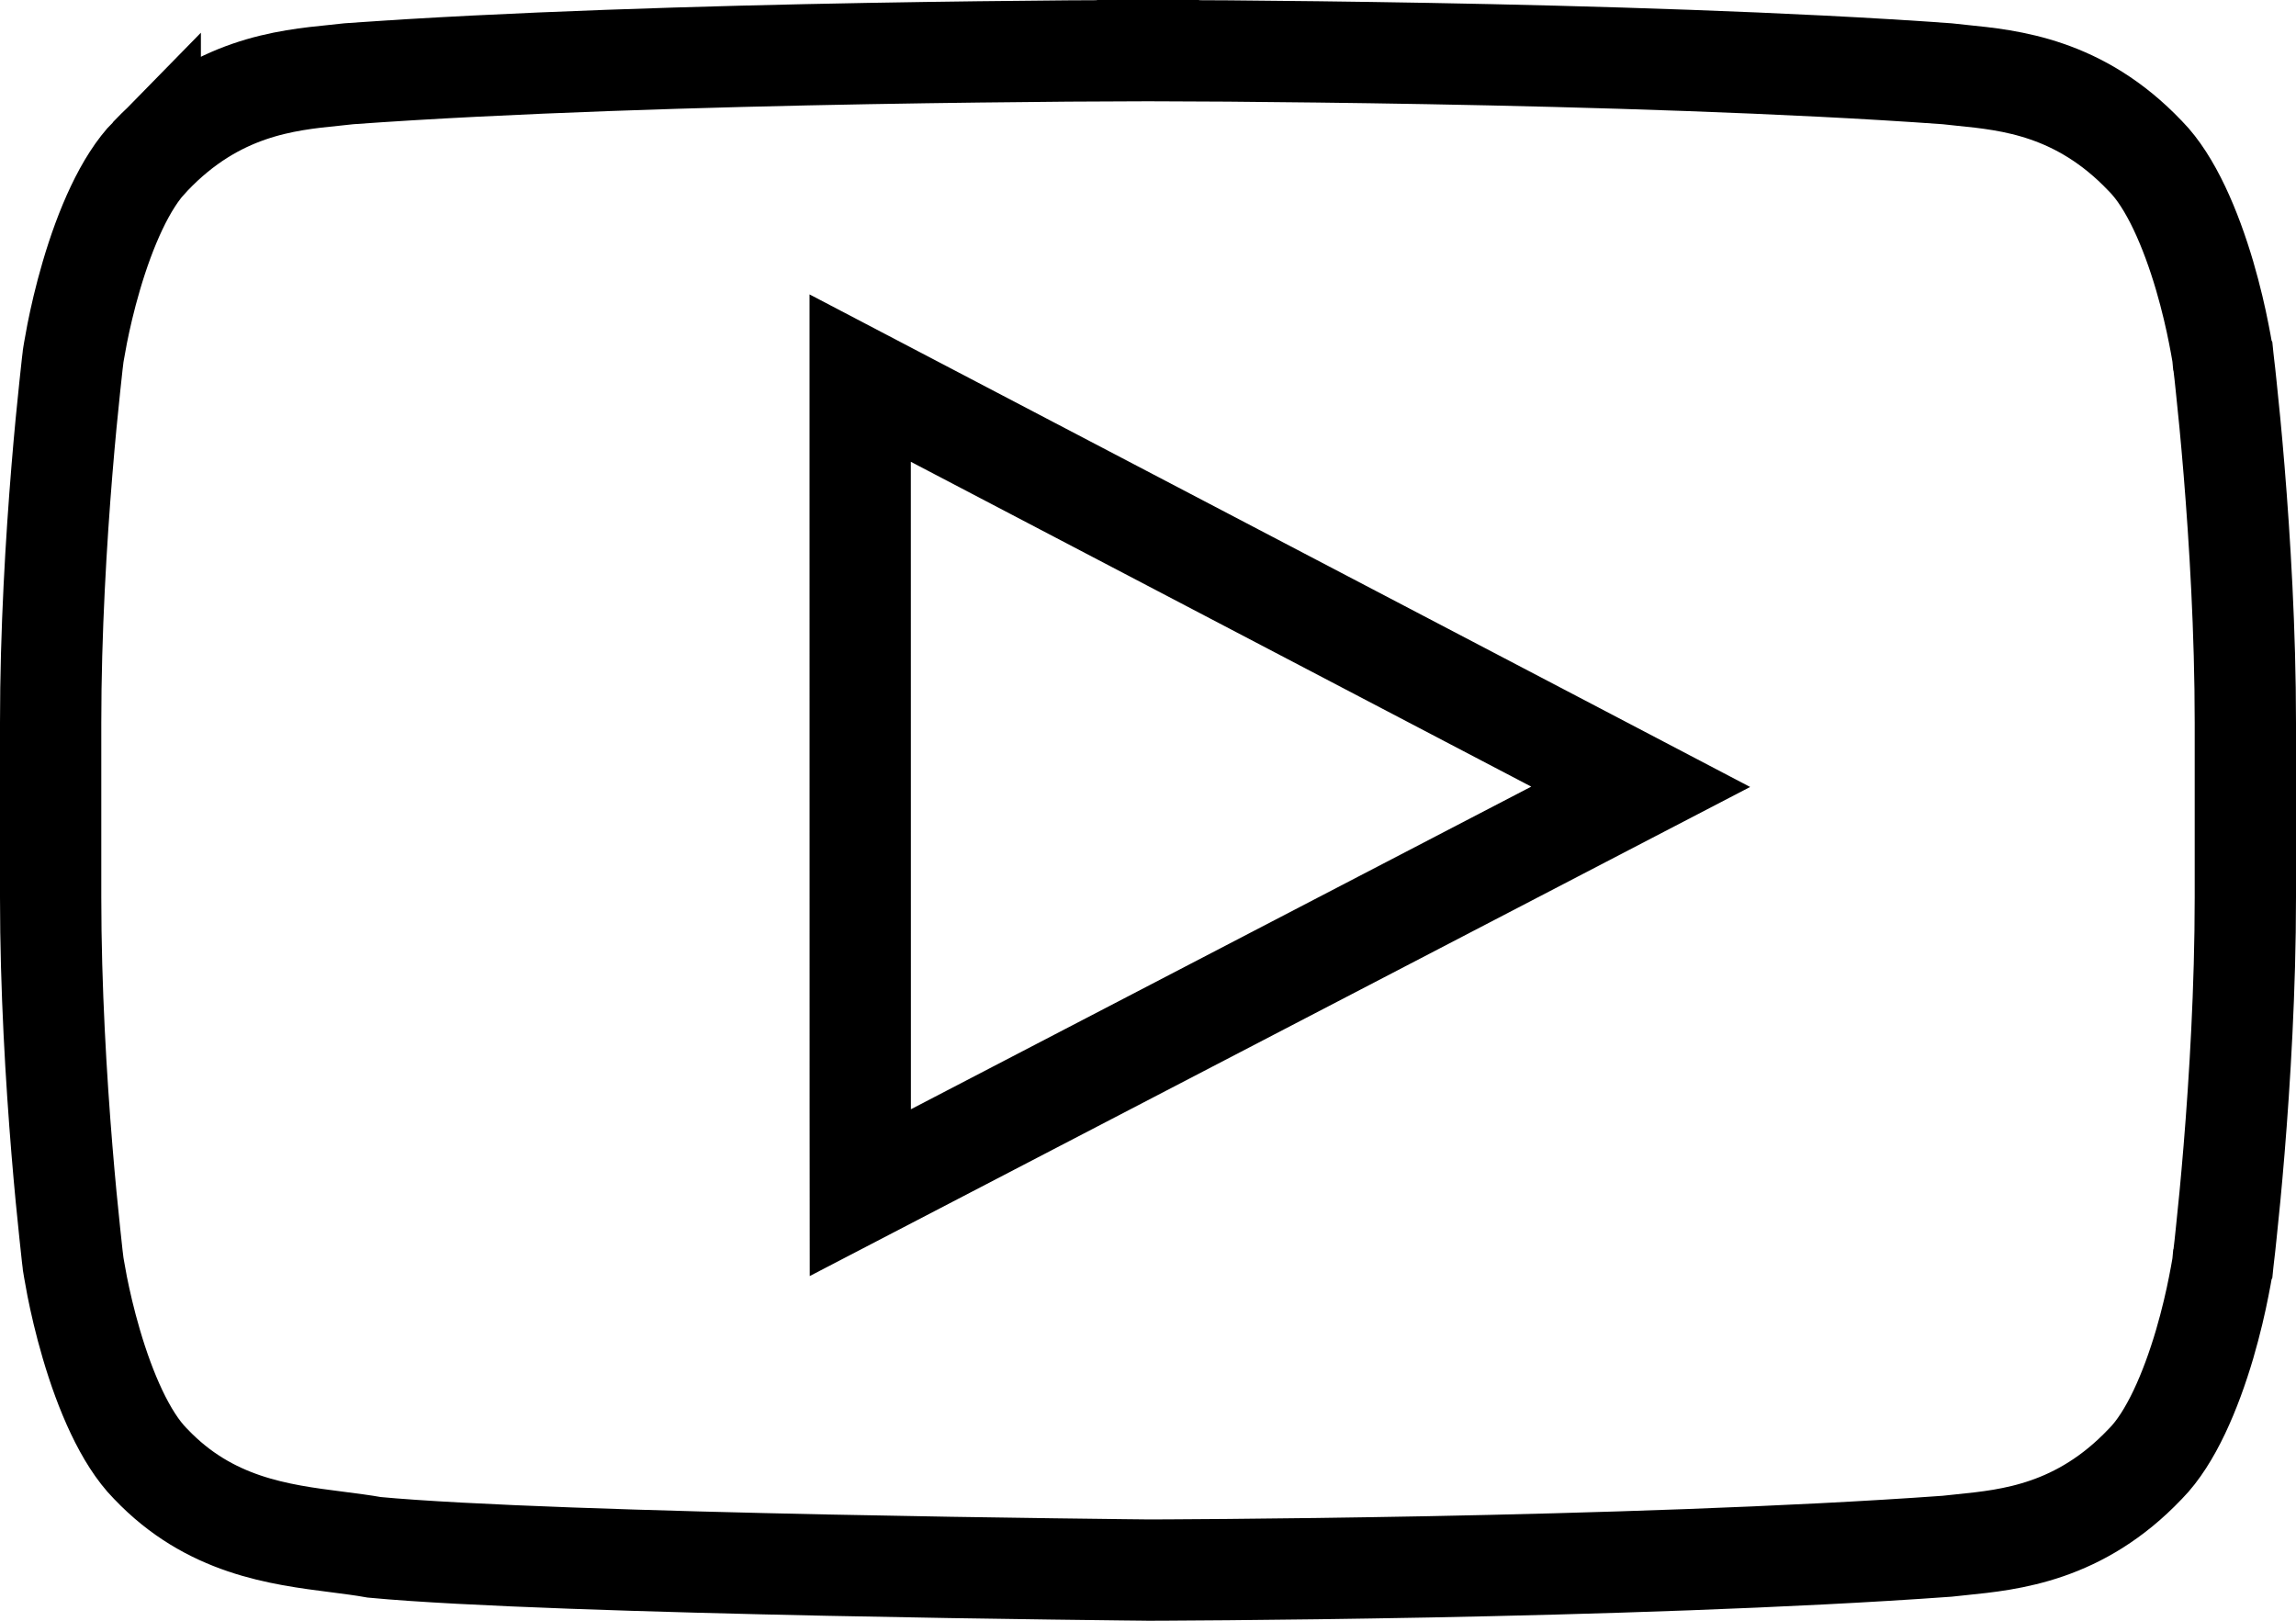
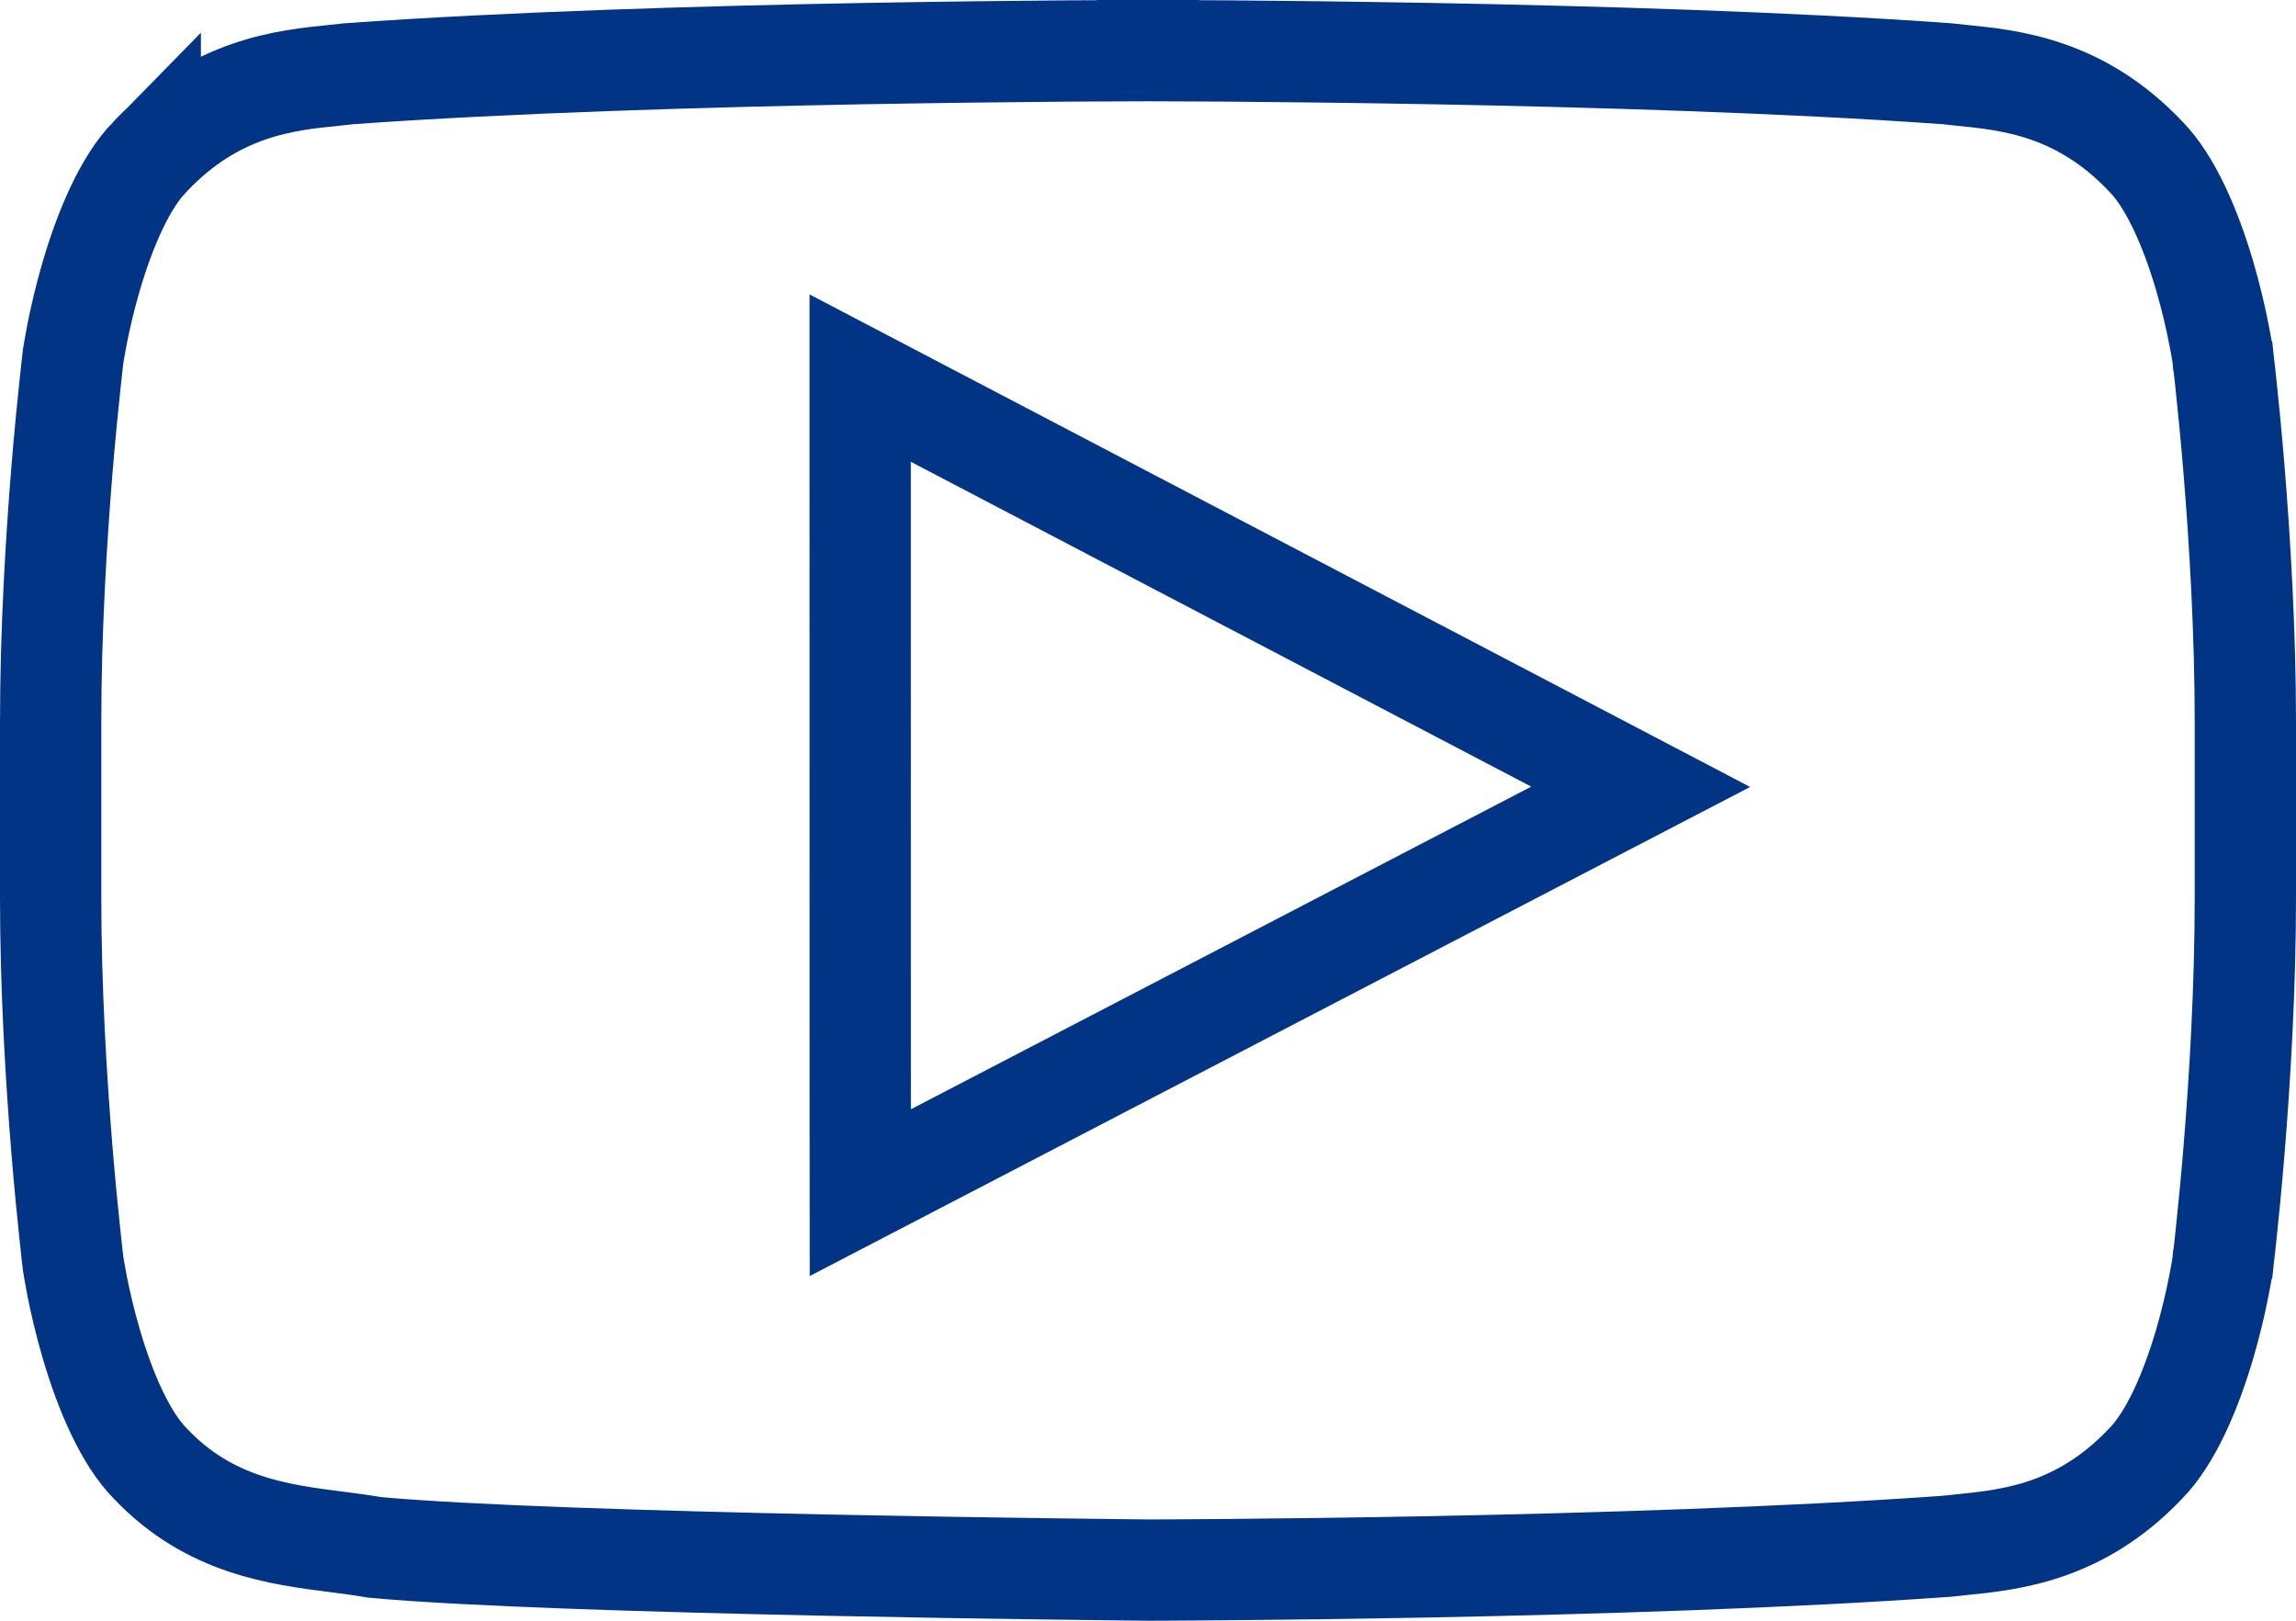
<svg xmlns="http://www.w3.org/2000/svg" width="34" height="24" viewBox="0 0 34 24" fill="none">
-   <path d="M12.739 16.426L12.74 17.661L13.836 17.091L23.021 12.314L24.296 11.651L23.023 10.984L13.836 6.174L12.738 5.599L12.738 6.838L12.739 16.426ZM32.917 18.711L32.916 18.713L32.915 18.724C32.913 18.738 32.909 18.761 32.904 18.791C32.894 18.85 32.878 18.938 32.856 19.048C32.813 19.269 32.744 19.573 32.647 19.905C32.441 20.604 32.145 21.295 31.774 21.672L31.774 21.672L31.765 21.681C30.8 22.696 29.77 22.801 29.049 22.874C28.973 22.882 28.9 22.889 28.831 22.897C26.475 23.067 23.524 23.156 21.152 23.202C19.965 23.224 18.926 23.237 18.184 23.243C17.813 23.246 17.517 23.248 17.313 23.249L17.079 23.25L17.019 23.25L17.004 23.25L17.001 23.25L16.982 23.25L16.908 23.249L16.623 23.246C16.377 23.243 16.021 23.239 15.586 23.233C14.716 23.222 13.528 23.203 12.256 23.177C9.716 23.124 6.883 23.039 5.543 22.913C5.371 22.882 5.186 22.859 4.993 22.834C4.131 22.724 3.103 22.594 2.234 21.681L2.234 21.681L2.225 21.672C1.854 21.295 1.558 20.604 1.353 19.905C1.255 19.573 1.187 19.269 1.143 19.049C1.122 18.939 1.106 18.851 1.096 18.791C1.091 18.761 1.088 18.739 1.085 18.724L1.083 18.712L1.081 18.691L1.07 18.602C1.061 18.523 1.048 18.407 1.033 18.258C1.001 17.961 0.959 17.535 0.917 17.024C0.833 16 0.75 14.642 0.75 13.289V10.7C0.75 9.347 0.833 7.989 0.917 6.964C0.959 6.453 1.001 6.028 1.033 5.73C1.048 5.582 1.061 5.466 1.07 5.387L1.081 5.297L1.083 5.277L1.085 5.264C1.088 5.25 1.091 5.227 1.096 5.197C1.106 5.138 1.122 5.05 1.143 4.94C1.187 4.719 1.255 4.415 1.353 4.083C1.558 3.384 1.854 2.693 2.225 2.316L2.225 2.317L2.234 2.307C3.202 1.291 4.233 1.187 4.954 1.115C5.029 1.107 5.101 1.1 5.169 1.092C7.524 0.922 10.473 0.836 12.843 0.793C14.029 0.772 15.067 0.761 15.809 0.755C16.179 0.753 16.476 0.751 16.679 0.751L16.912 0.75L16.973 0.75L16.988 0.75L16.991 0.75L16.992 0.75H16.992L16.993 0V0.75H17.007V0L17.008 0.75H17.008L17.009 0.75L17.012 0.75L17.027 0.75L17.088 0.75L17.321 0.751C17.524 0.751 17.821 0.753 18.192 0.755C18.933 0.761 19.971 0.772 21.157 0.793C23.527 0.836 26.476 0.922 28.831 1.092C28.899 1.1 28.971 1.107 29.046 1.115C29.766 1.187 30.798 1.291 31.765 2.307L31.765 2.307L31.774 2.316C32.145 2.693 32.441 3.384 32.647 4.083C32.744 4.415 32.813 4.719 32.856 4.94C32.878 5.05 32.894 5.138 32.904 5.198C32.909 5.227 32.913 5.25 32.915 5.264L32.916 5.275L32.917 5.277L32.919 5.297L32.929 5.387C32.939 5.466 32.952 5.582 32.967 5.73C32.999 6.028 33.041 6.453 33.083 6.964C33.167 7.989 33.25 9.347 33.25 10.7V13.289C33.25 14.642 33.167 16 33.083 17.024C33.041 17.535 32.999 17.961 32.967 18.258C32.952 18.407 32.939 18.523 32.929 18.602L32.919 18.691L32.917 18.711Z" stroke="black" stroke-width="1.5" />
+   <path d="M12.739 16.426L12.74 17.661L13.836 17.091L23.021 12.314L24.296 11.651L23.023 10.984L13.836 6.174L12.738 5.599L12.738 6.838L12.739 16.426ZM32.917 18.711L32.916 18.713L32.915 18.724C32.913 18.738 32.909 18.761 32.904 18.791C32.894 18.85 32.878 18.938 32.856 19.048C32.813 19.269 32.744 19.573 32.647 19.905C32.441 20.604 32.145 21.295 31.774 21.672L31.774 21.672L31.765 21.681C30.8 22.696 29.77 22.801 29.049 22.874C28.973 22.882 28.9 22.889 28.831 22.897C26.475 23.067 23.524 23.156 21.152 23.202C19.965 23.224 18.926 23.237 18.184 23.243C17.813 23.246 17.517 23.248 17.313 23.249L17.079 23.25L17.019 23.25L17.004 23.25L17.001 23.25L16.982 23.25L16.908 23.249L16.623 23.246C16.377 23.243 16.021 23.239 15.586 23.233C14.716 23.222 13.528 23.203 12.256 23.177C9.716 23.124 6.883 23.039 5.543 22.913C5.371 22.882 5.186 22.859 4.993 22.834C4.131 22.724 3.103 22.594 2.234 21.681L2.234 21.681L2.225 21.672C1.854 21.295 1.558 20.604 1.353 19.905C1.255 19.573 1.187 19.269 1.143 19.049C1.122 18.939 1.106 18.851 1.096 18.791C1.091 18.761 1.088 18.739 1.085 18.724L1.083 18.712L1.081 18.691L1.07 18.602C1.061 18.523 1.048 18.407 1.033 18.258C1.001 17.961 0.959 17.535 0.917 17.024C0.833 16 0.75 14.642 0.75 13.289V10.7C0.75 9.347 0.833 7.989 0.917 6.964C0.959 6.453 1.001 6.028 1.033 5.73C1.048 5.582 1.061 5.466 1.07 5.387L1.081 5.297L1.083 5.277L1.085 5.264C1.088 5.25 1.091 5.227 1.096 5.197C1.106 5.138 1.122 5.05 1.143 4.94C1.187 4.719 1.255 4.415 1.353 4.083C1.558 3.384 1.854 2.693 2.225 2.316L2.225 2.317L2.234 2.307C3.202 1.291 4.233 1.187 4.954 1.115C5.029 1.107 5.101 1.1 5.169 1.092C7.524 0.922 10.473 0.836 12.843 0.793C14.029 0.772 15.067 0.761 15.809 0.755C16.179 0.753 16.476 0.751 16.679 0.751L16.912 0.75L16.973 0.75L16.988 0.75L16.991 0.75L16.992 0.75H16.992L16.993 0V0.75H17.007V0L17.008 0.75H17.008L17.009 0.75L17.012 0.75L17.027 0.75L17.088 0.75L17.321 0.751C17.524 0.751 17.821 0.753 18.192 0.755C18.933 0.761 19.971 0.772 21.157 0.793C23.527 0.836 26.476 0.922 28.831 1.092C28.899 1.1 28.971 1.107 29.046 1.115C29.766 1.187 30.798 1.291 31.765 2.307L31.765 2.307L31.774 2.316C32.145 2.693 32.441 3.384 32.647 4.083C32.744 4.415 32.813 4.719 32.856 4.94C32.878 5.05 32.894 5.138 32.904 5.198C32.909 5.227 32.913 5.25 32.915 5.264L32.916 5.275L32.917 5.277L32.919 5.297L32.929 5.387C32.939 5.466 32.952 5.582 32.967 5.73C32.999 6.028 33.041 6.453 33.083 6.964C33.167 7.989 33.25 9.347 33.25 10.7V13.289C33.25 14.642 33.167 16 33.083 17.024C33.041 17.535 32.999 17.961 32.967 18.258C32.952 18.407 32.939 18.523 32.929 18.602L32.919 18.691L32.917 18.711Z" stroke="#013485" stroke-width="1.5" />
</svg>
